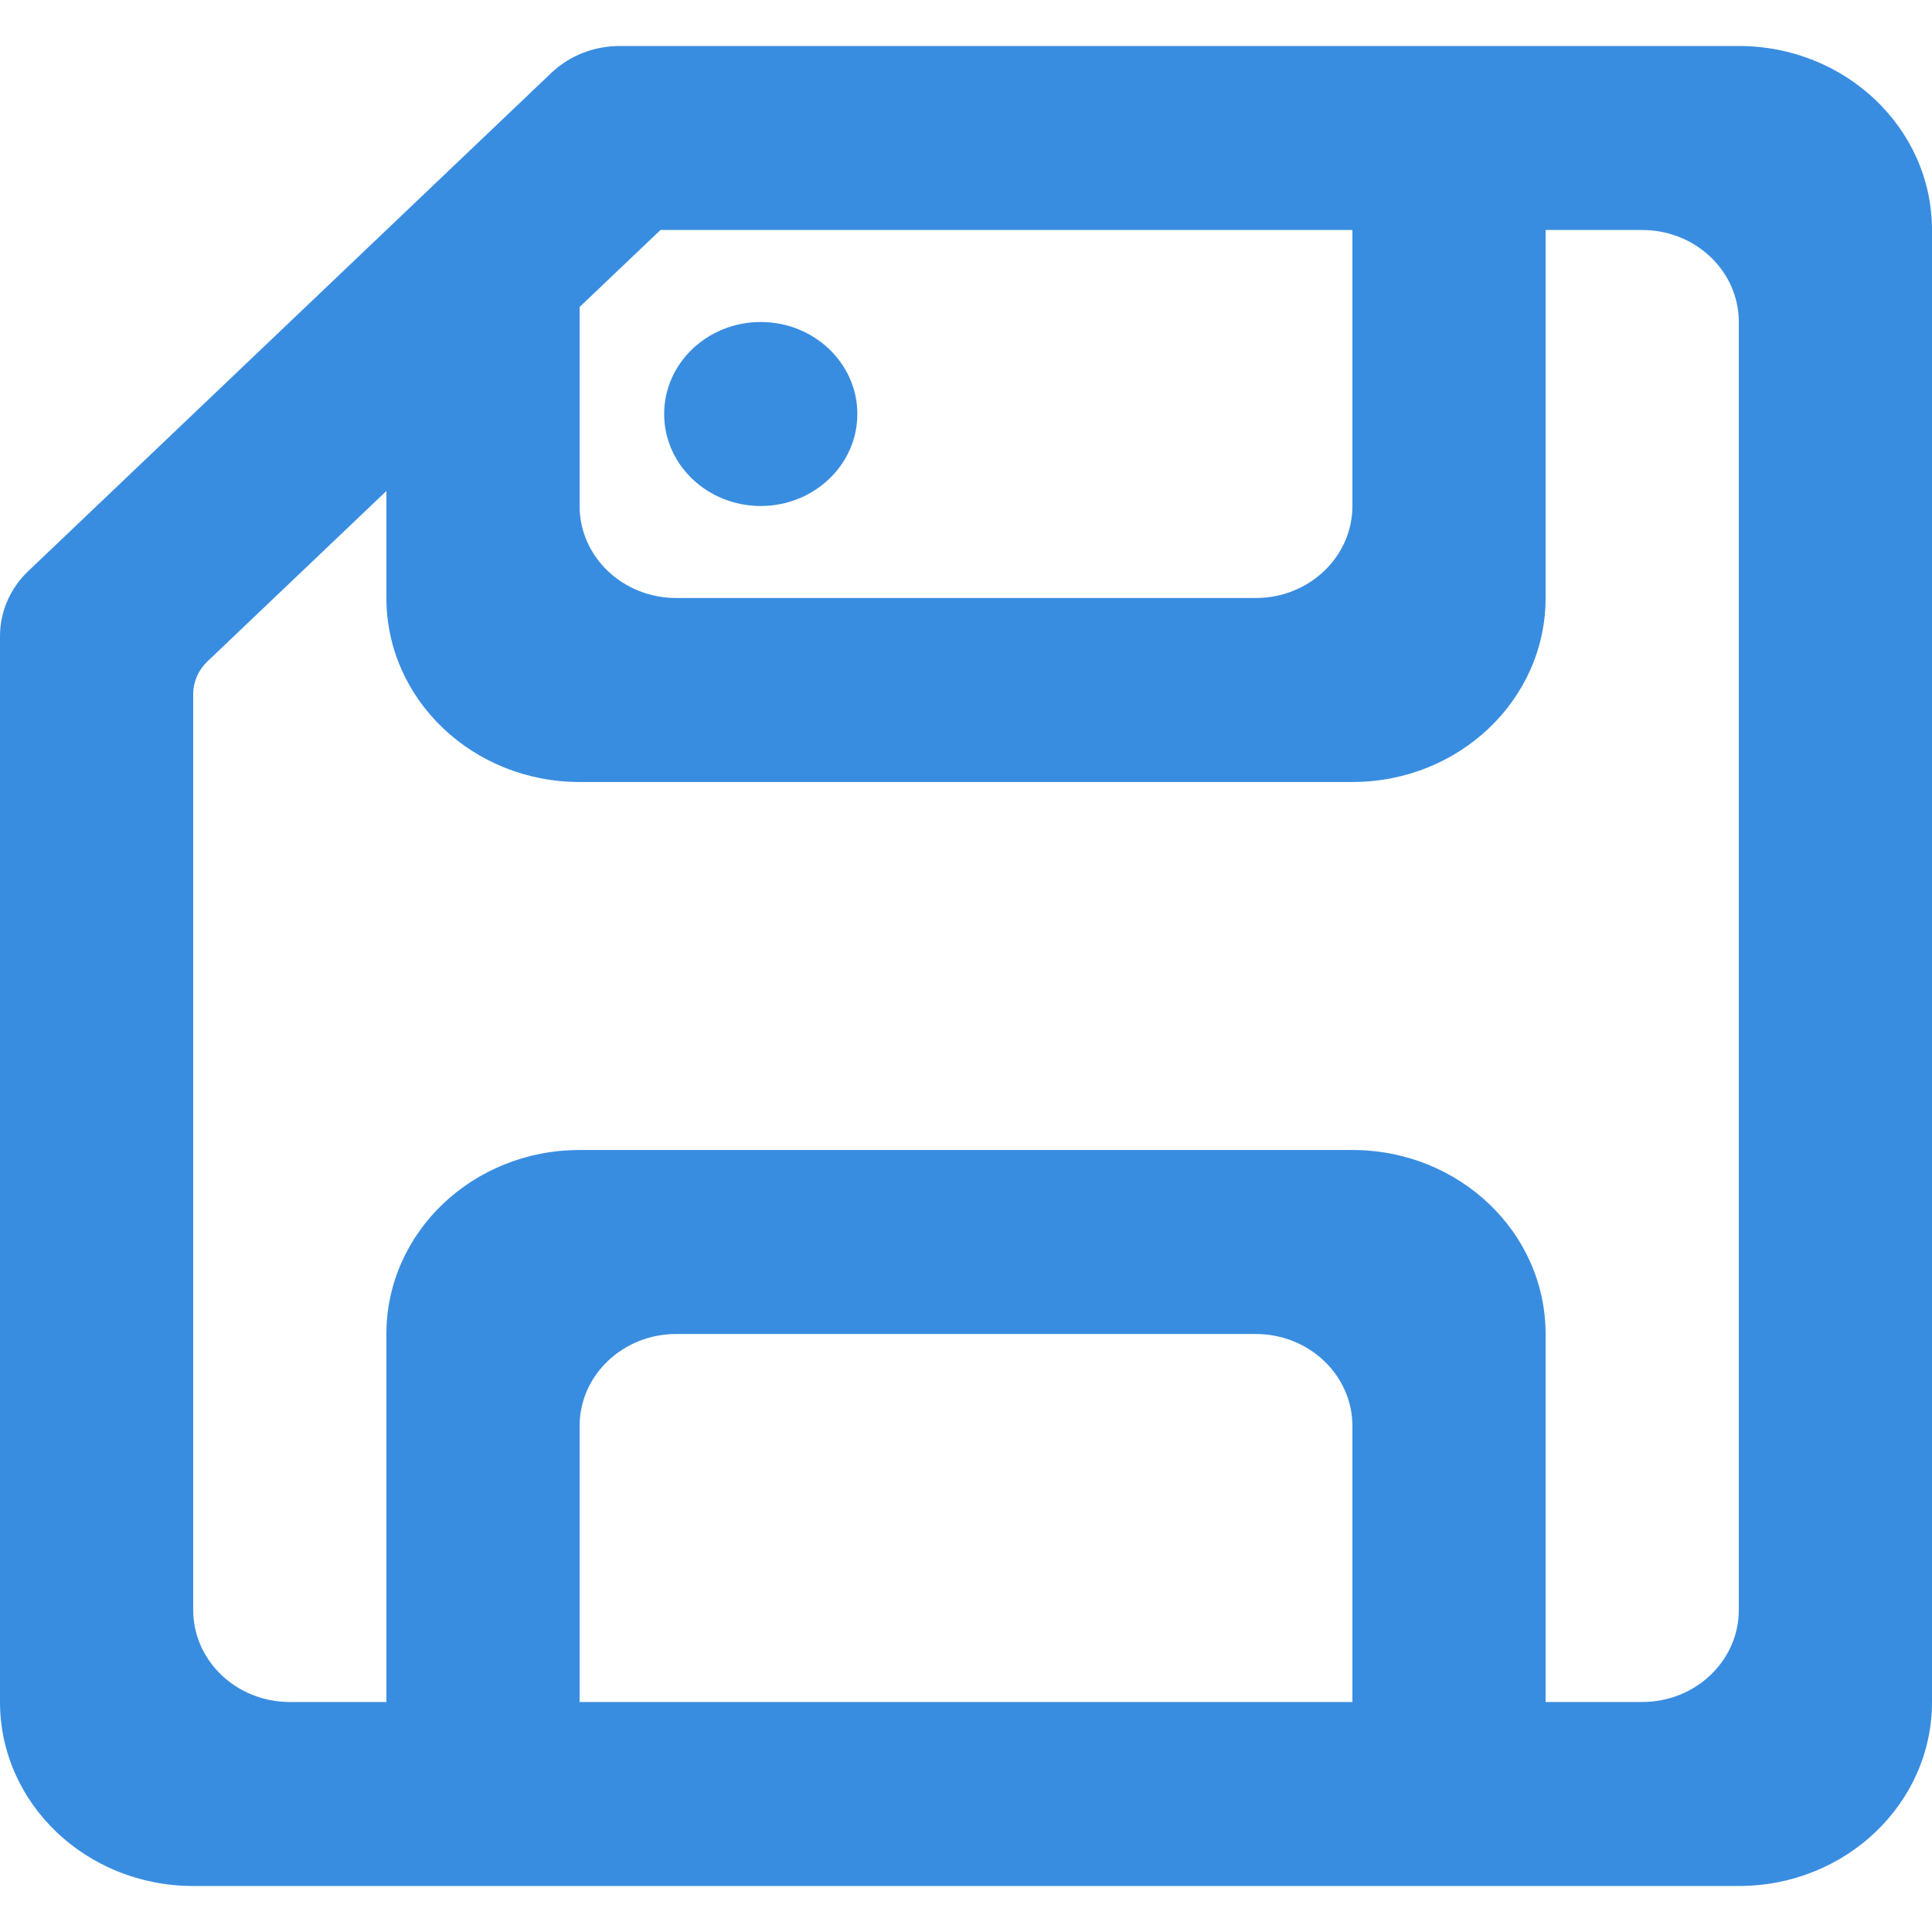
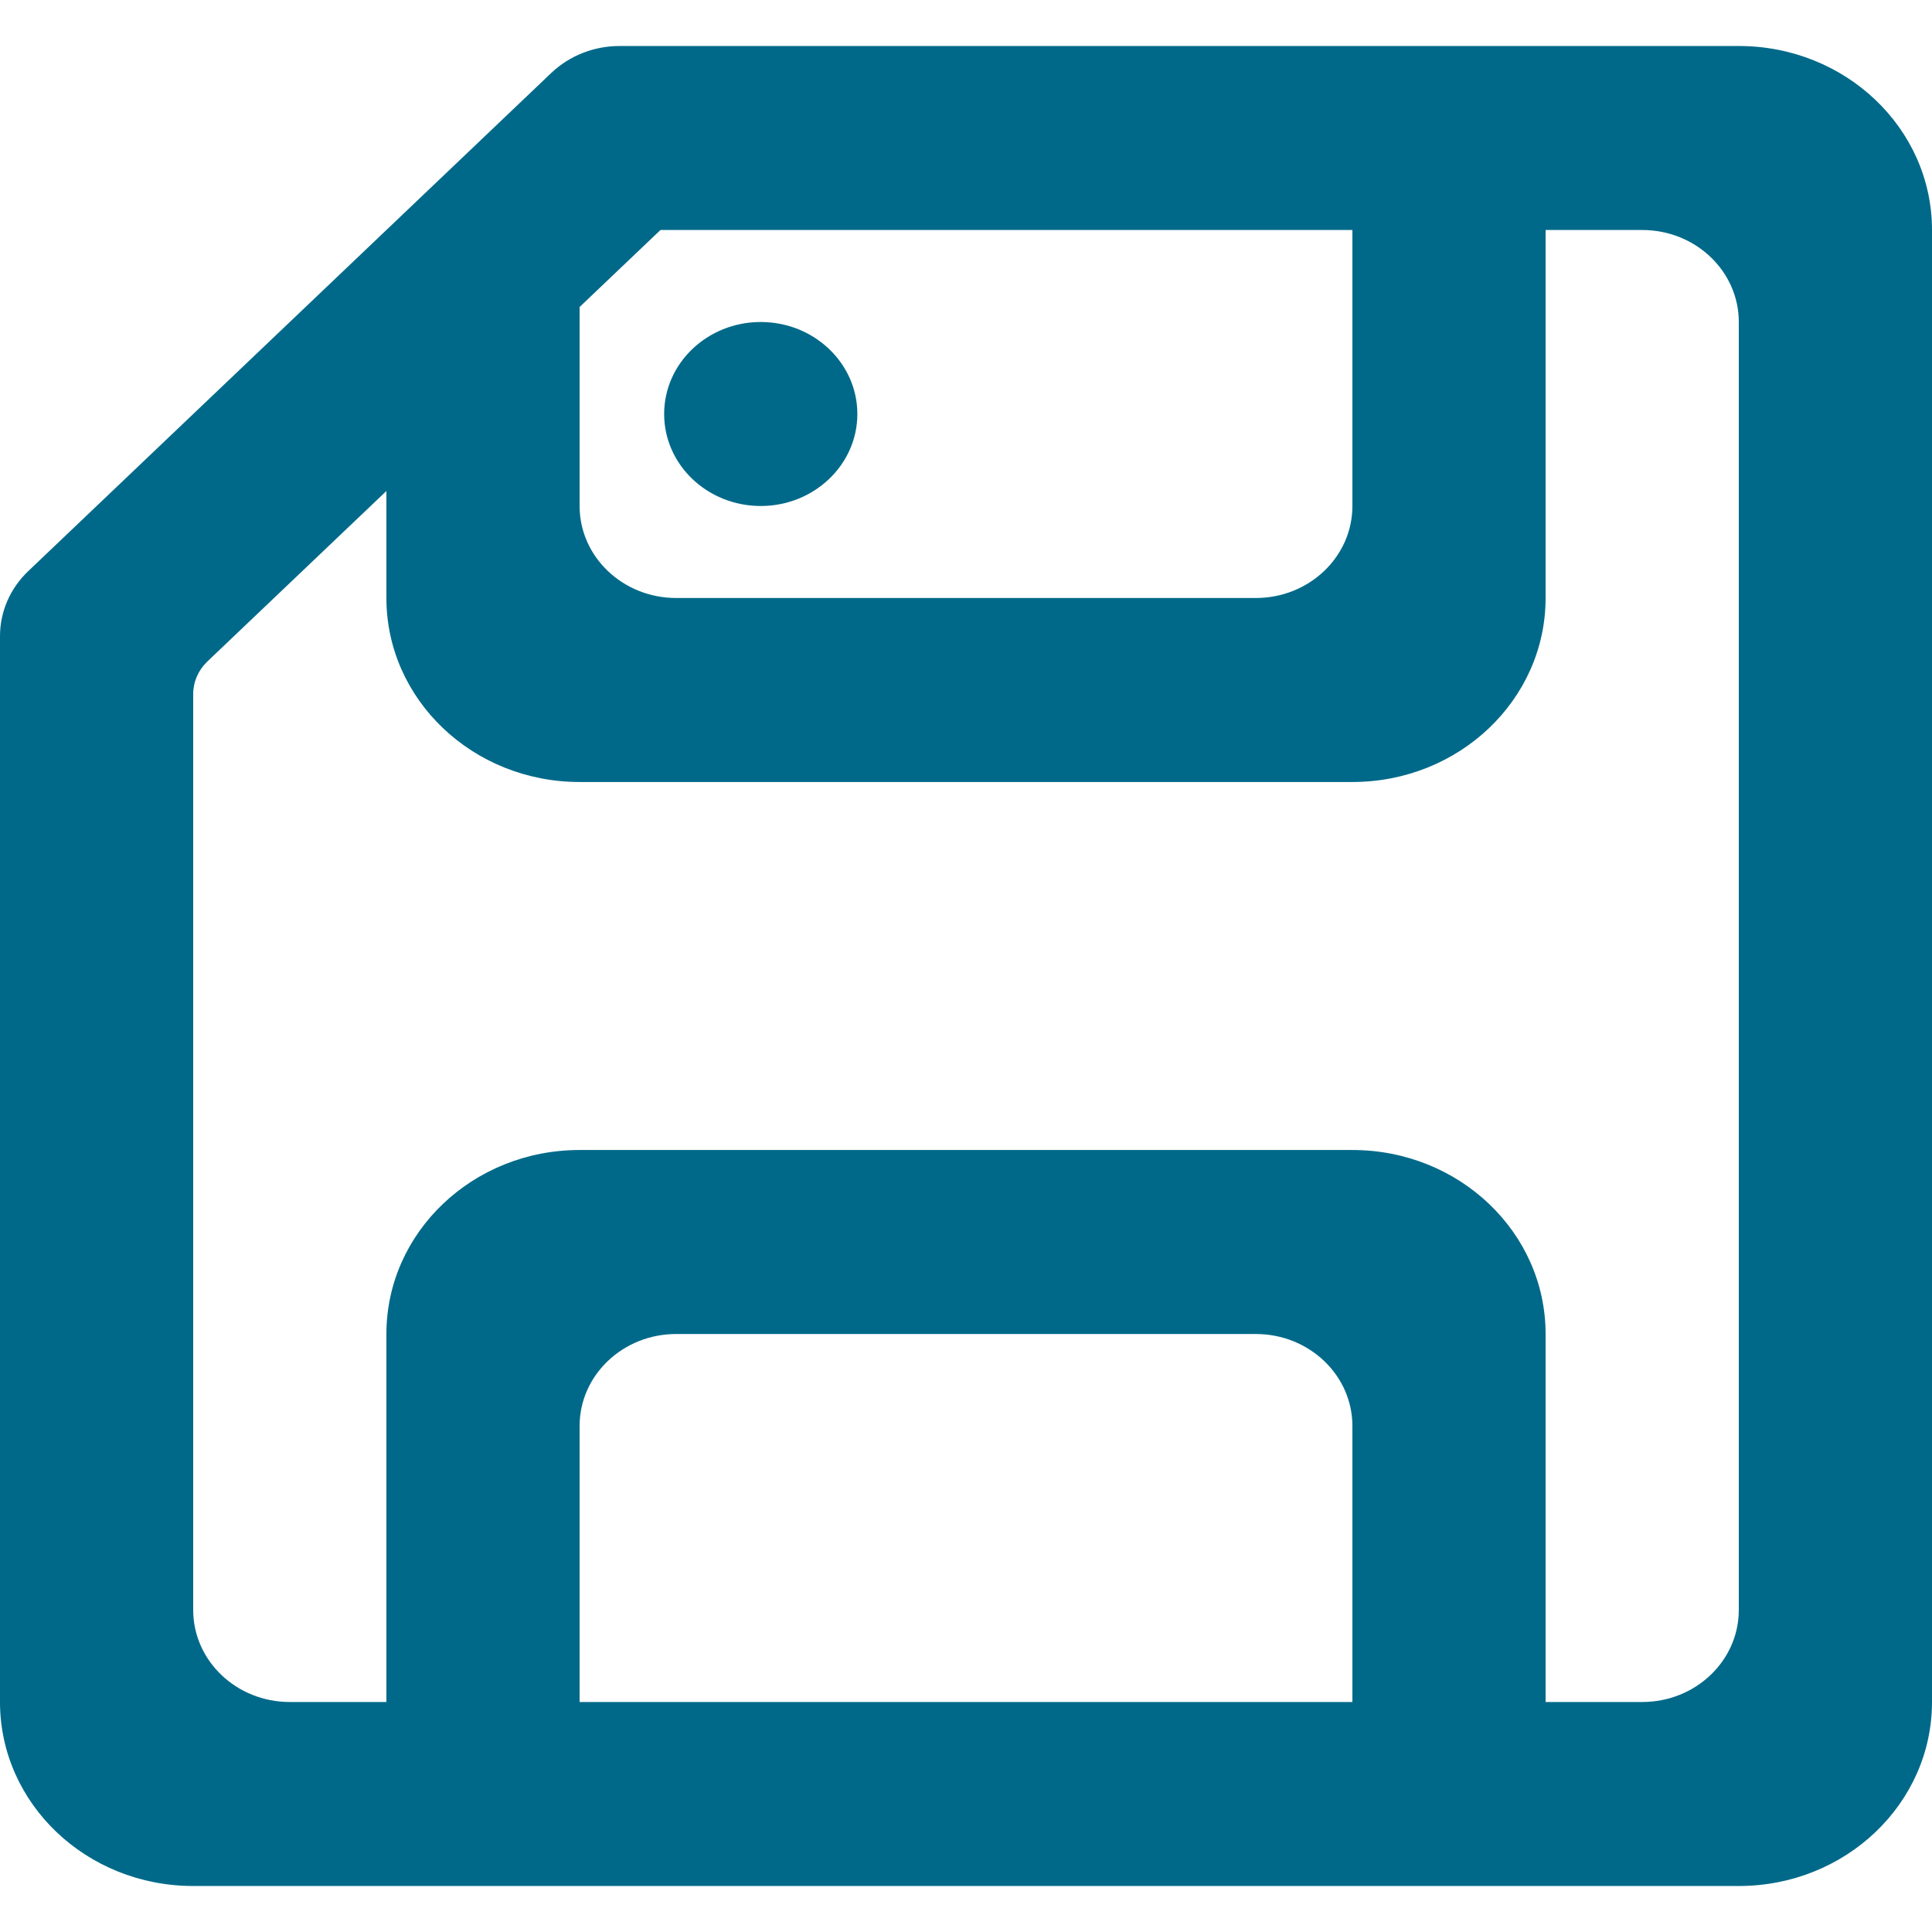
<svg xmlns="http://www.w3.org/2000/svg" width="800px" height="800px" viewBox="0 -0.5 21 21" version="1.1">
  <defs>

</defs>
  <g id="Page-1" stroke="none" stroke-width="1" fill="none" fill-rule="evenodd">
-     <g id="Dribbble-Light-Preview" transform="translate(-419, -640)" fill="#398DE0FF">
+     <g id="Dribbble-Light-Preview" transform="translate(-419, -640)" fill="#006989">
      <g id="icons" transform="translate(56, 160)">
        <path d="M370.219,484 C370.219,483.448 370.689,483 371.269,483 C371.848,483 372.319,483.448 372.319,484 C372.319,484.552 371.848,485 371.269,485 C370.689,485 370.219,484.552 370.219,484 L370.219,484 Z M381.9,497 C381.9,497.552 381.43,498 380.85,498 L379.8,498 L379.8,494 C379.8,492.895 378.86,492 377.7,492 L369.3,492 C368.14,492 367.2,492.895 367.2,494 L367.2,498 L366.15,498 C365.57,498 365.1,497.552 365.1,497 L365.1,487.044 C365.1,486.911 365.156,486.784 365.253,486.691 L367.2,484.837 L367.2,486 C367.2,487.105 368.14,488 369.3,488 L377.7,488 C378.86,488 379.8,487.105 379.8,486 L379.8,482 L380.85,482 C381.43,482 381.9,482.448 381.9,483 L381.9,497 Z M377.7,498 L369.3,498 L369.3,495 C369.3,494.448 369.77,494 370.35,494 L376.65,494 C377.23,494 377.7,494.448 377.7,495 L377.7,498 Z M369.3,482.837 L370.179,482 L377.7,482 L377.7,485 C377.7,485.552 377.23,486 376.65,486 L370.35,486 C369.77,486 369.3,485.552 369.3,485 L369.3,482.837 Z M381.9,480 L369.735,480 C369.456,480 369.19,480.105 368.992,480.293 L363.308,485.707 C363.11,485.895 363,486.149 363,486.414 L363,498 C363,499.105 363.94,500 365.1,500 L381.9,500 C383.06,500 384,499.105 384,498 L384,482 C384,480.895 383.06,480 381.9,480 L381.9,480 Z" id="save_item-[#1411]">

</path>
      </g>
    </g>
  </g>
</svg>
